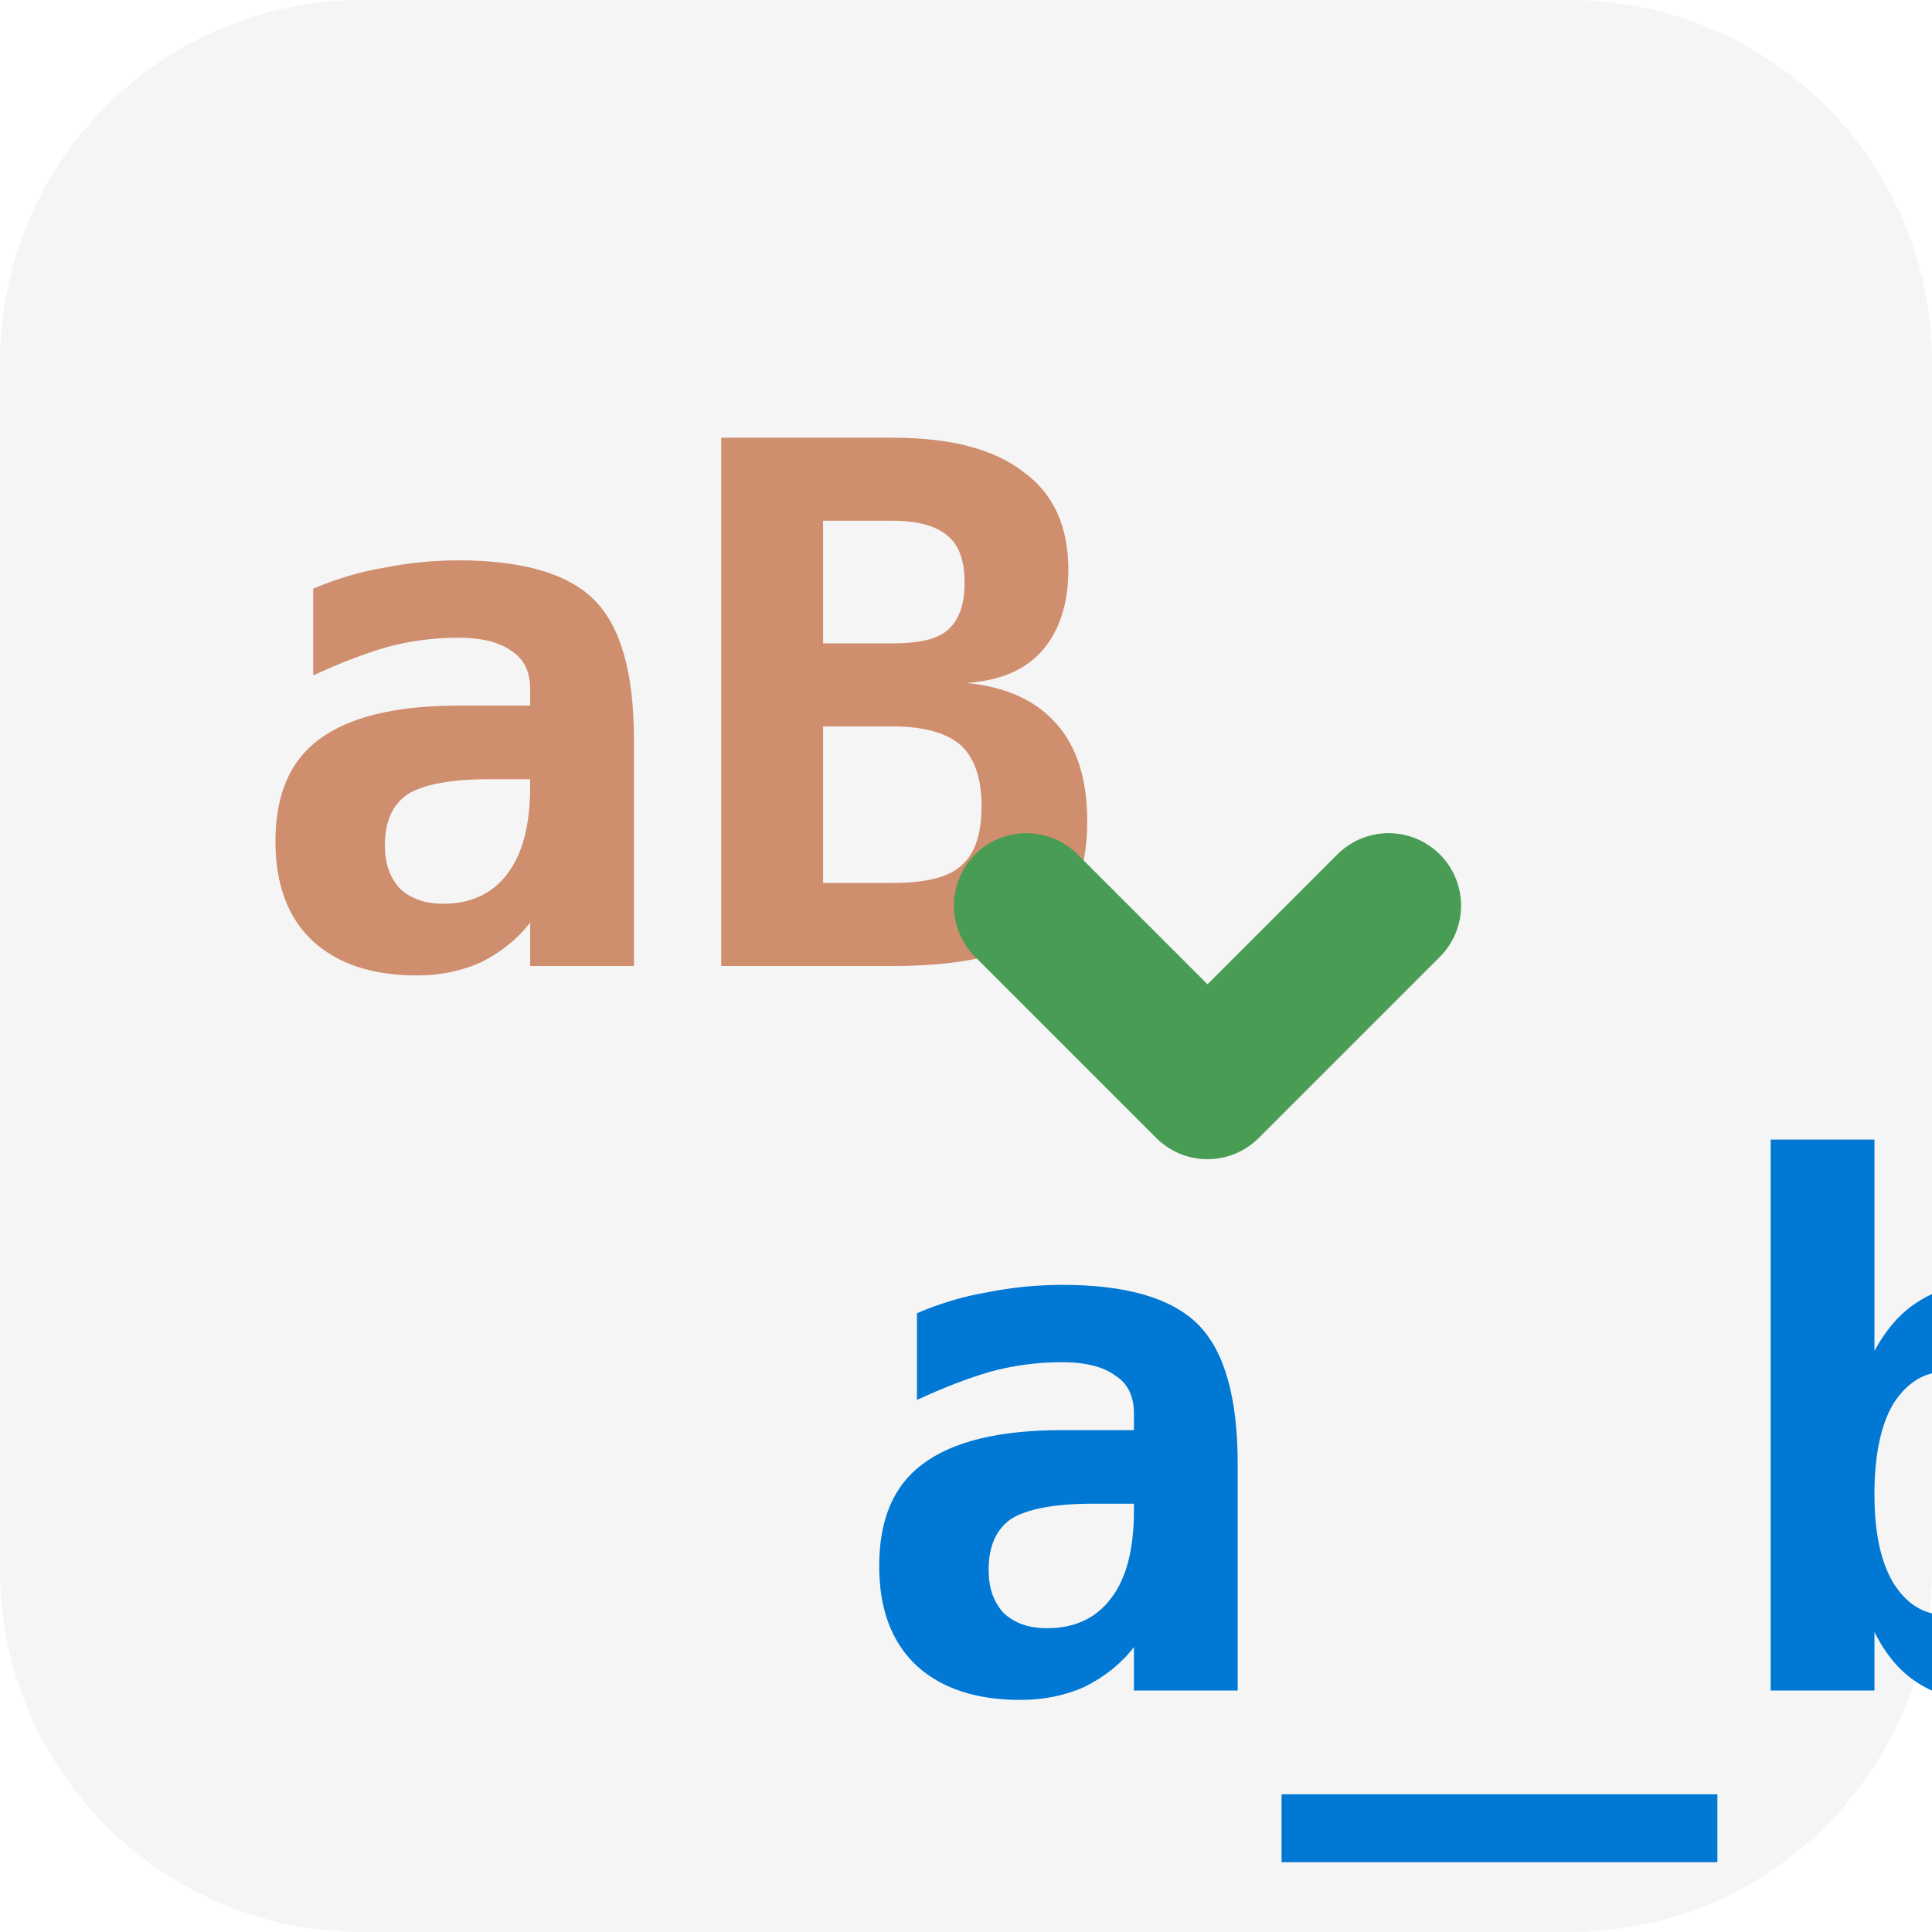
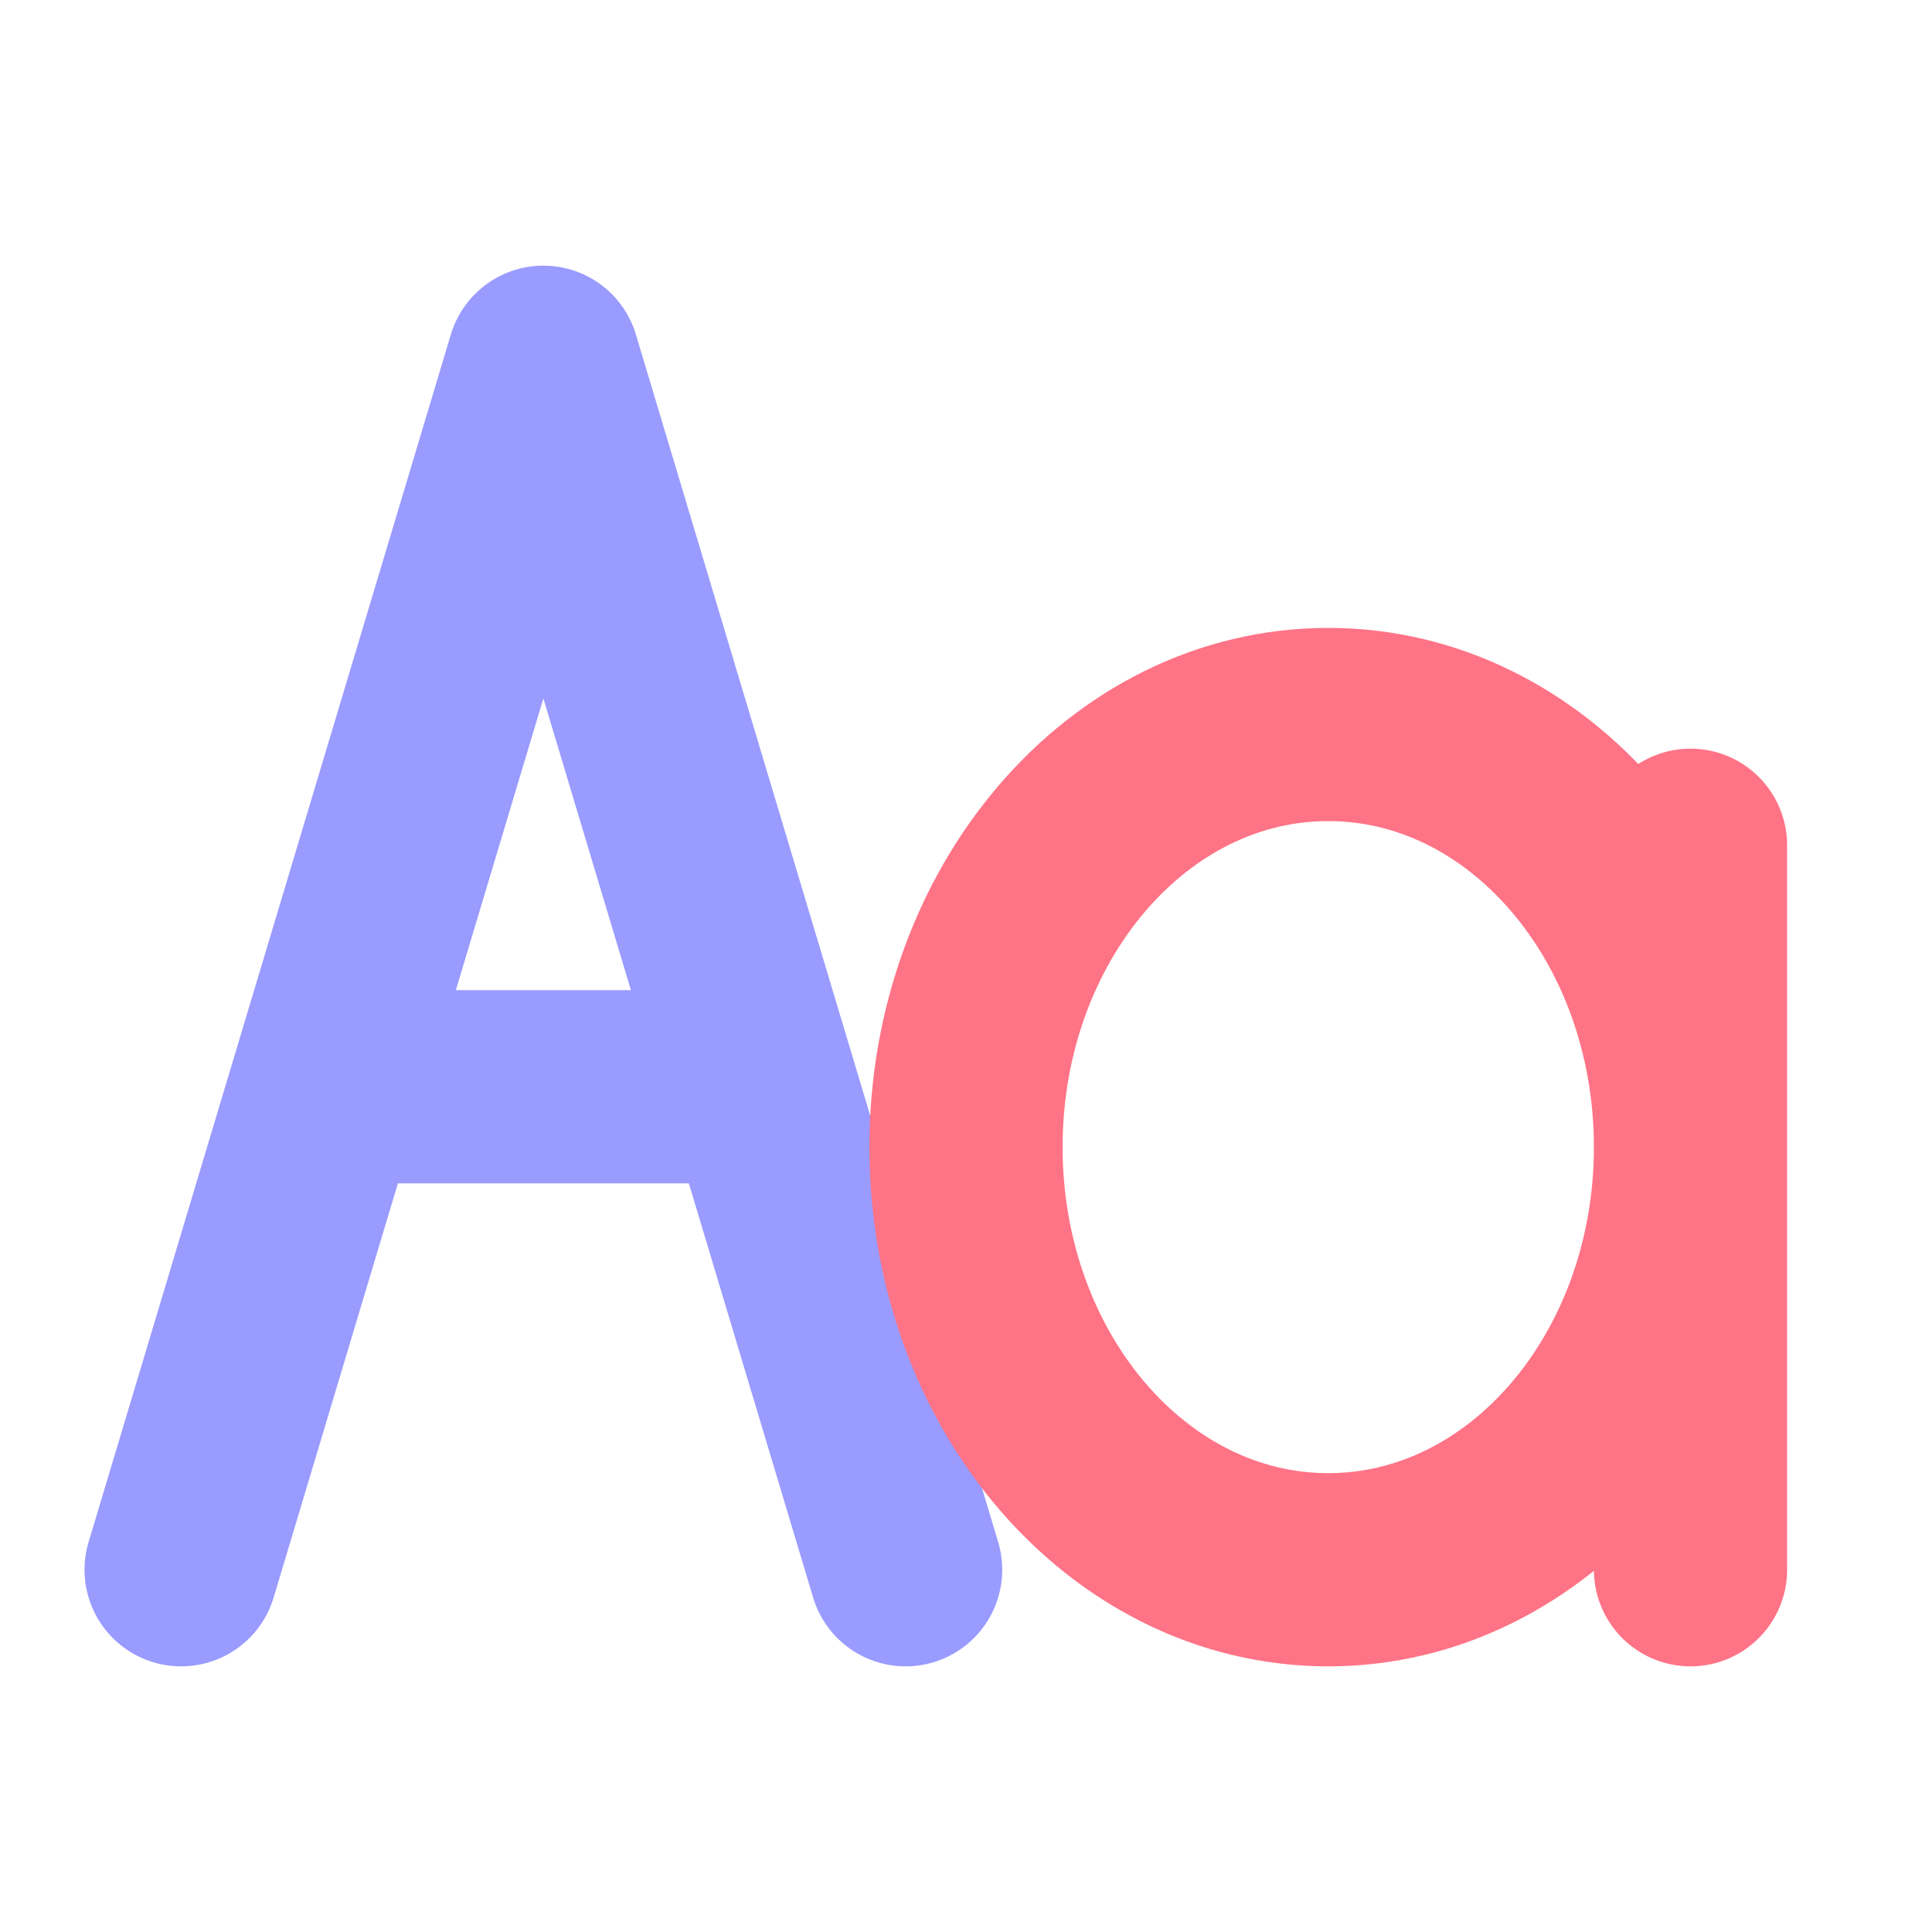
<svg xmlns="http://www.w3.org/2000/svg" width="16" height="16" viewBox="0 0 16 16" fill="none">
-   <rect width="16" height="16" rx="3" fill="#F5F5F5" />
-   <text x="2" y="8" font-family="monospace" font-size="6" font-weight="bold" fill="#CF8E6D">aB</text>
-   <path d="M8.5 7.5L10 9L11.5 7.5" stroke="#499C54" stroke-width="1.2" stroke-linecap="round" stroke-linejoin="round" />
-   <text x="7" y="14" font-family="monospace" font-size="6" font-weight="bold" fill="#0078D4">a_b</text>
+   <path d="M1.5 13L4.5 3L7.5 13M2.7 9H6.3" stroke="#9A9BFF" stroke-width="1.6" stroke-linecap="round" stroke-linejoin="round" />
+   <path d="M14 7V13M14 9.5C14 7.57 12.66 6 11 6C9.34 6 8 7.57 8 9.5C8 11.43 9.34 13 11 13C12.66 13 14 11.43 14 9.5Z" stroke="#FF7386" stroke-width="1.6" stroke-linecap="round" stroke-linejoin="round" />
</svg>
